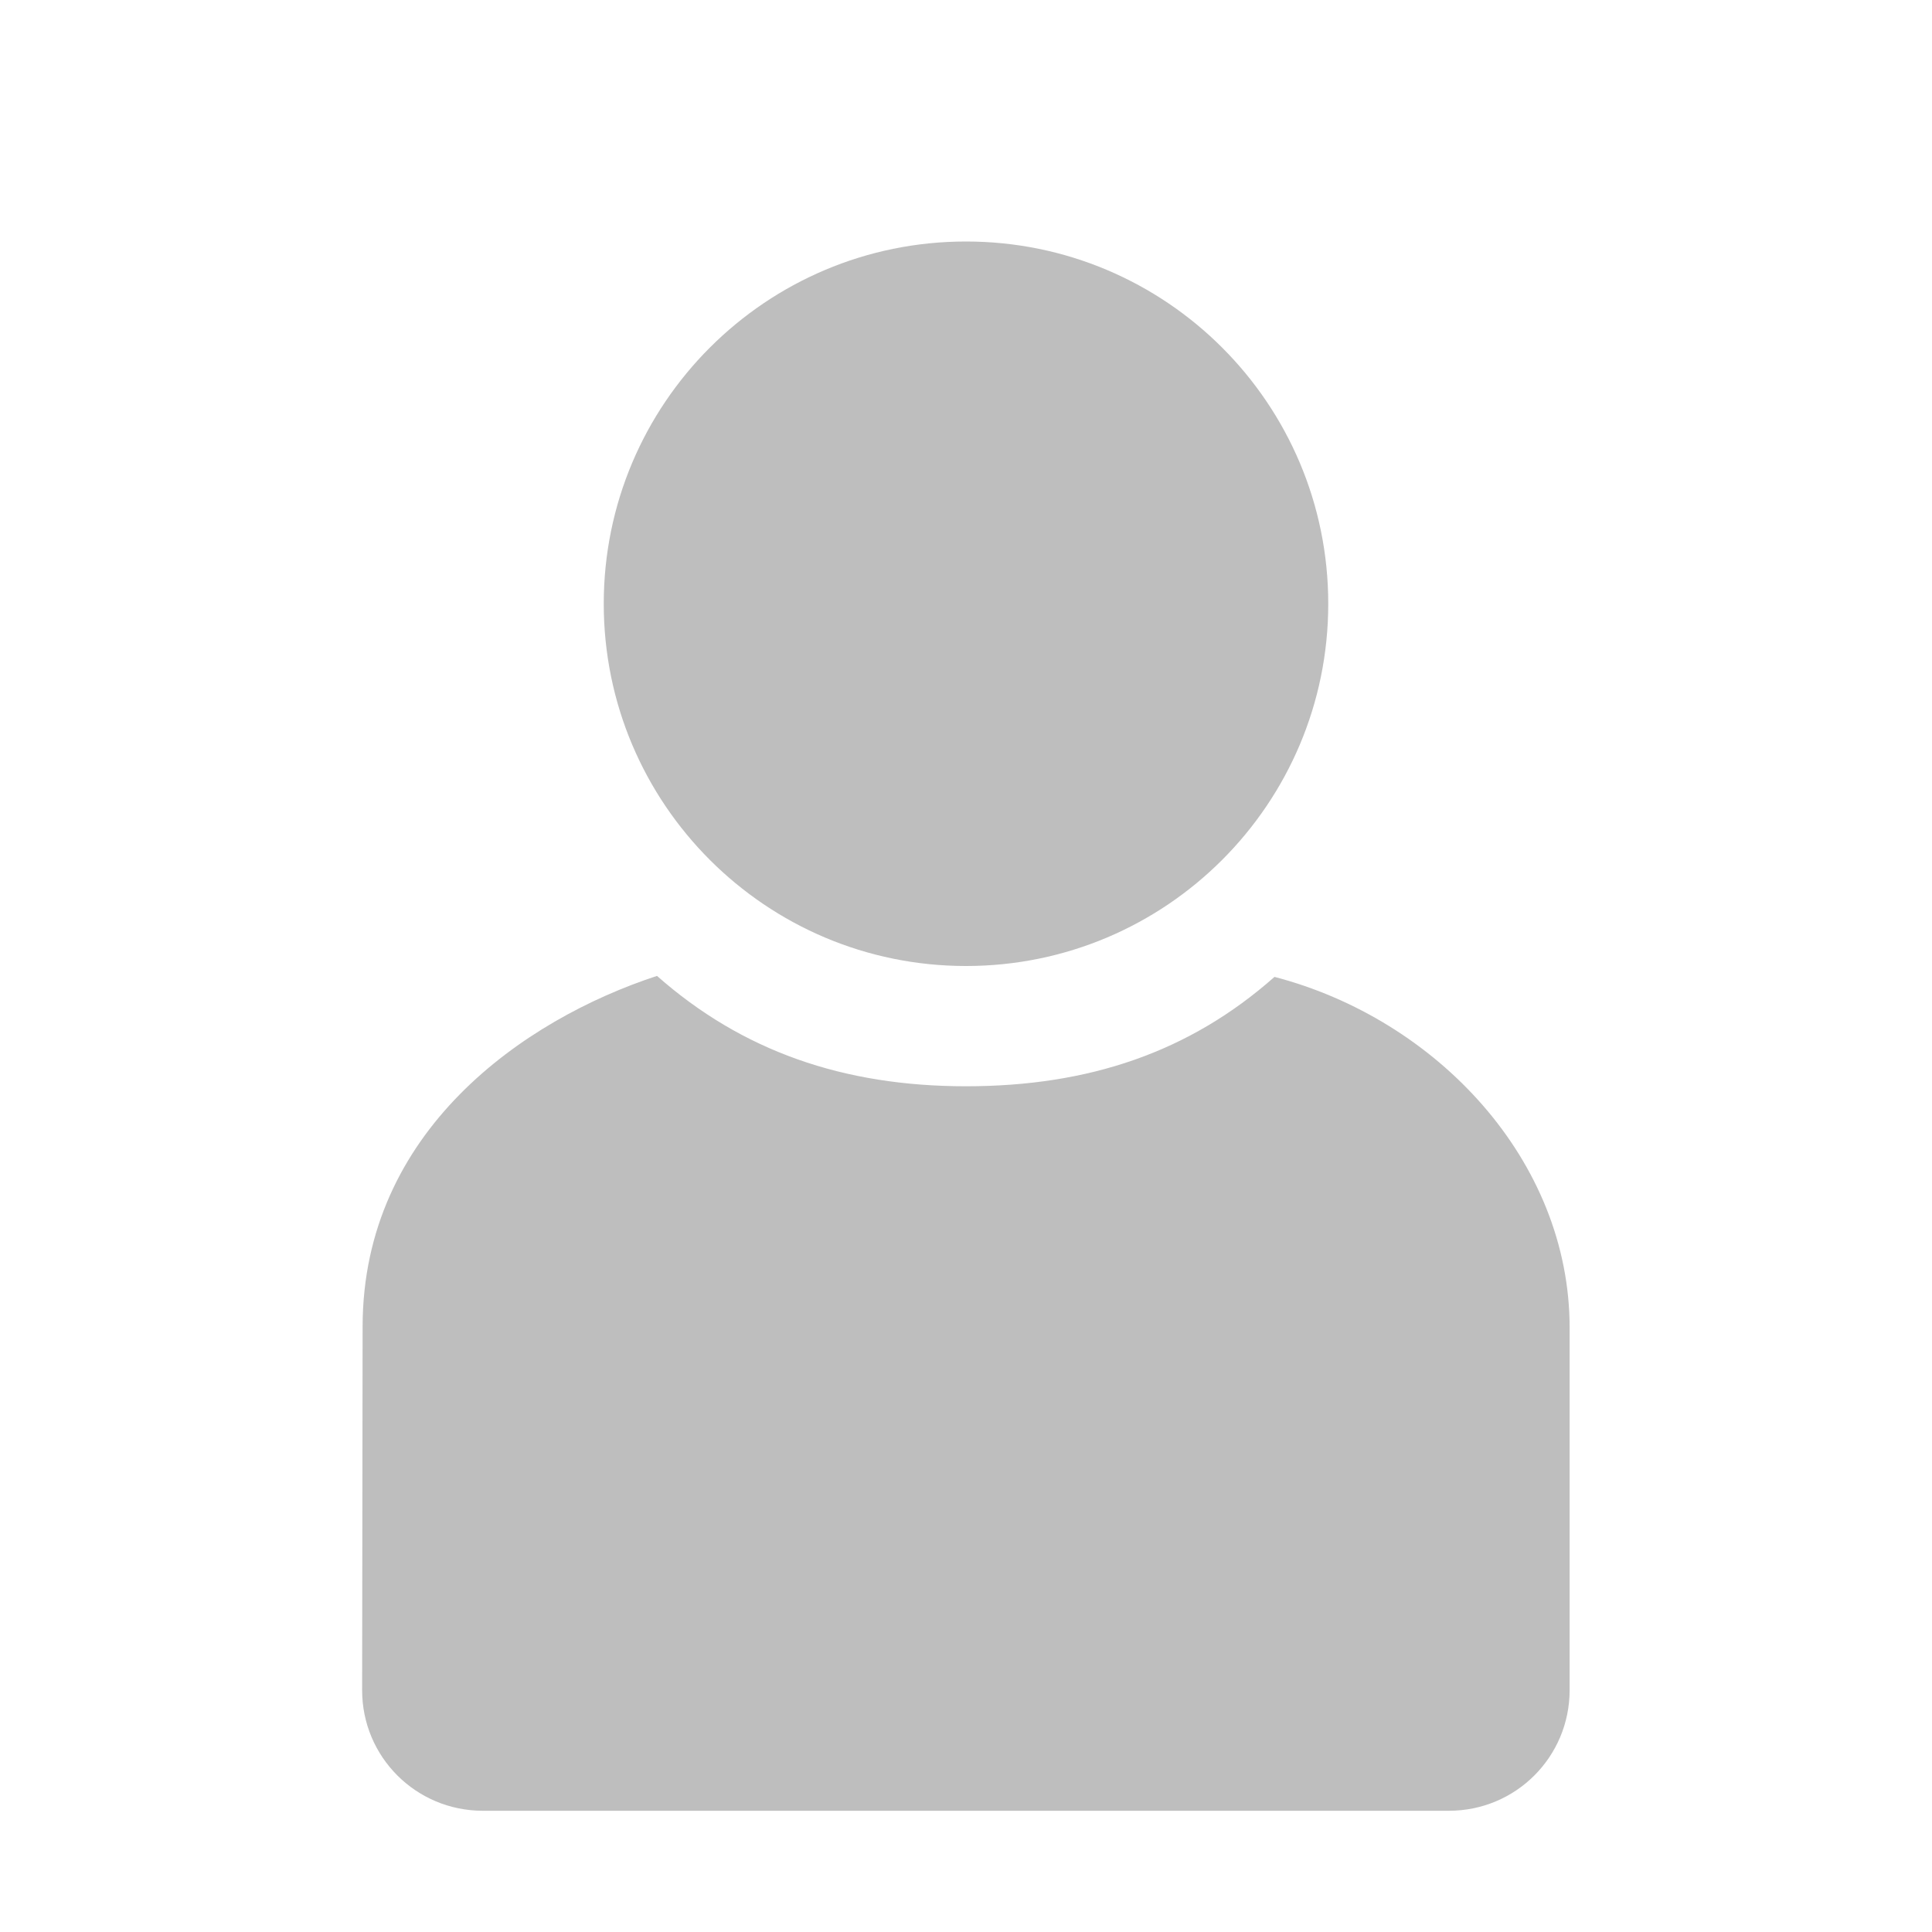
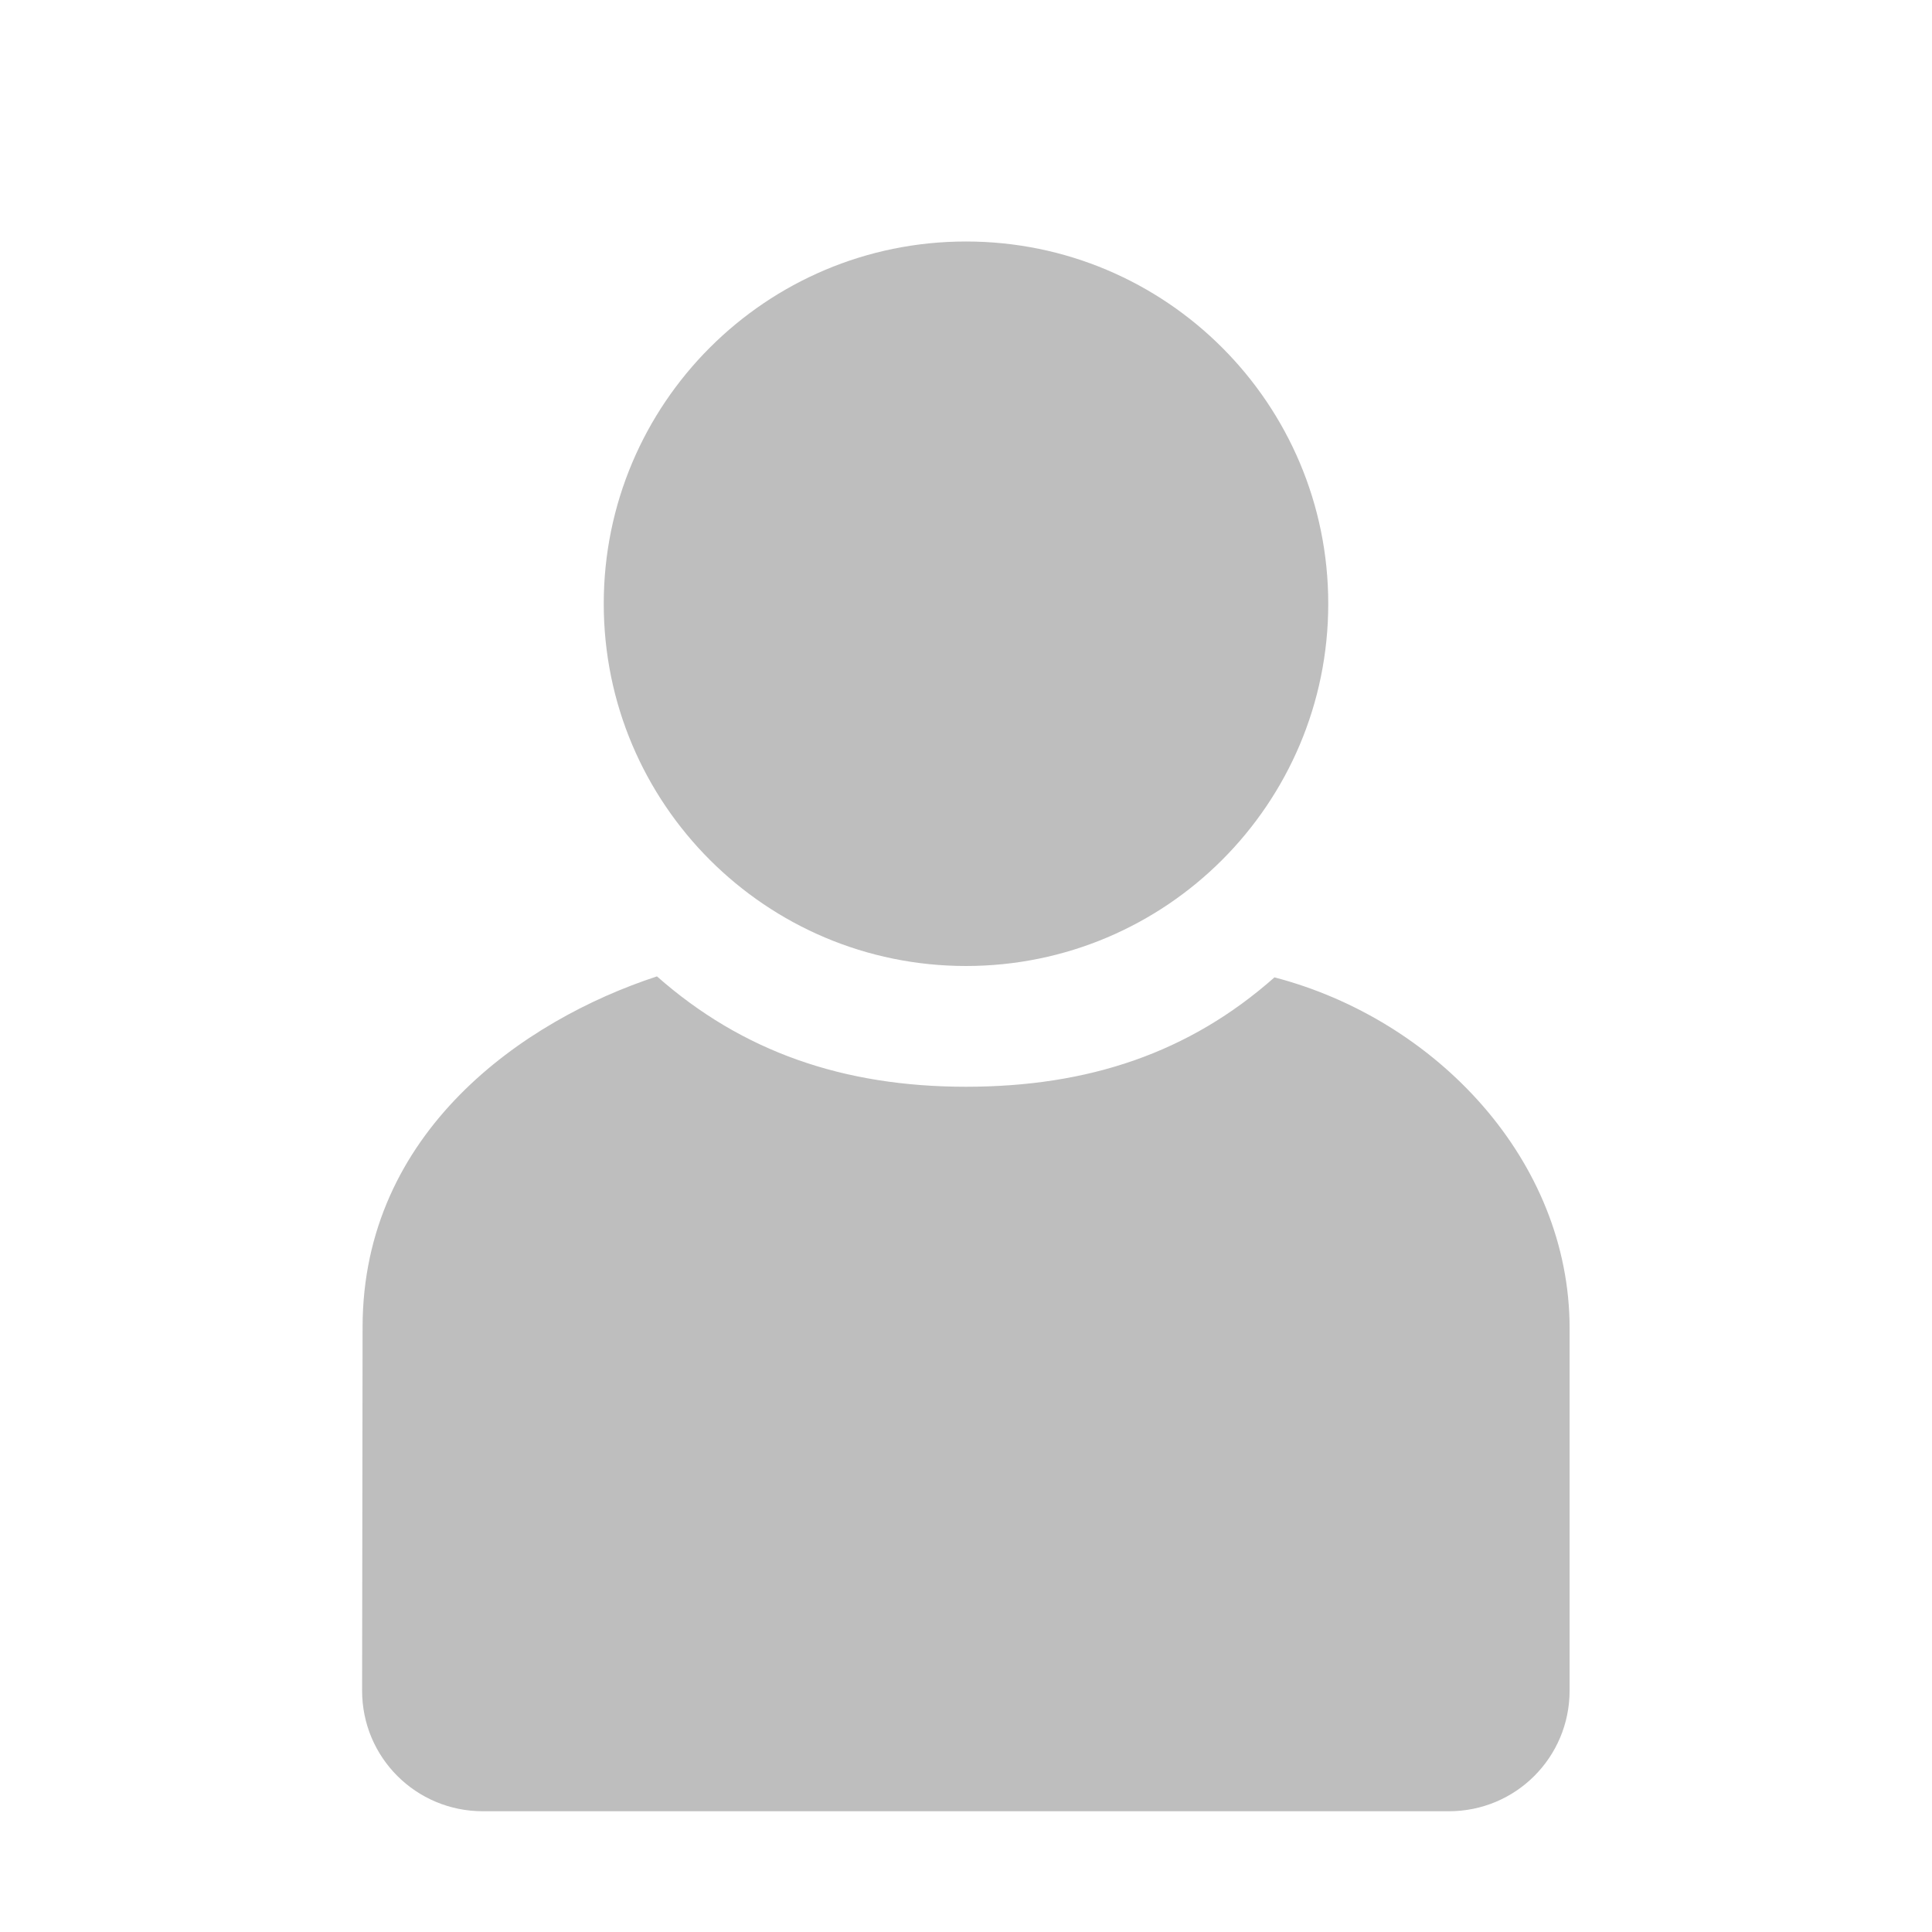
- <svg xmlns="http://www.w3.org/2000/svg" id="svg7384" width="16" height="16" version="1.1">
-   <g id="layer9" transform="translate(-41 -337)">
-     <path id="path3940-5" d="m51.555 345.09c-0.705 0.624-1.539 0.906-2.555 0.906s-1.853-0.291-2.559-0.914c-1.109 0.363-2.436 1.288-2.438 2.902l-0.004 3.012c-7.2e-4 0.554 0.446 1 1 1h8c0.554 0 1-0.446 1-1v-3c0-1.387-1.102-2.556-2.445-2.906z" style="fill:#bebebe" />
-     <path id="path3942-6" transform="matrix(1.2 0 0 1.2 -10.4 -69)" d="m52 342.5a2.5 2.5 0 1 1-5 0 2.5 2.5 0 1 1 5 0z" style="color:#bebebe;fill:#bebebe" />
+ <svg xmlns="http://www.w3.org/2000/svg" height="16" id="svg7384" version="1.1" width="16">
+   <defs id="defs7386" />
+   <g id="layer9" style="display:inline" transform="translate(-41.0002,-337)">
+     <path d="m 51.555,345.094 c -0.705,0.624 -1.539,0.906 -2.555,0.906 -1.016,0 -1.853,-0.291 -2.559,-0.914 -1.109,0.363 -2.436,1.288 -2.438,2.902 l -0.004,3.012 c -7.2e-4,0.554 0.446,1 1,1 l 8,0 c 0.554,0 1,-0.446 1,-1 l 0,-3 c 0,-1.387 -1.102,-2.556 -2.445,-2.906 z" id="path3940-5" style="fill:#bebebe;fill-opacity:1;stroke:none" />
+     <path d="m 52,342.5 a 2.5,2.5 0 1 1 -5,0 2.5,2.5 0 1 1 5,0 z" id="path3942-6" style="color:#bebebe;fill:#bebebe;fill-opacity:1;fill-rule:nonzero;stroke:none;stroke-width:2;marker:none;visibility:visible;display:inline;overflow:visible;enable-background:accumulate" transform="matrix(1.2,0,0,1.2,-10.3998,-69.00003)" />
  </g>
+   <g id="layer10" style="display:inline" transform="translate(-41.0002,-337)" />
+   <g id="layer11" transform="translate(-41.0002,-337)" />
+   <g id="layer13" style="display:inline" transform="translate(-41.0002,-337)" />
+   <g id="layer14" transform="translate(-41.0002,-337)" />
+   <g id="layer15" style="display:inline" transform="translate(-41.0002,-337)" />
+   <g id="g71291" style="display:inline" transform="translate(-41.0002,-337)" />
+   <g id="g4953" style="display:inline" transform="translate(-41.0002,-337)" />
+   <g id="layer12" style="display:inline" transform="translate(-41.0002,-337)" />
</svg>
